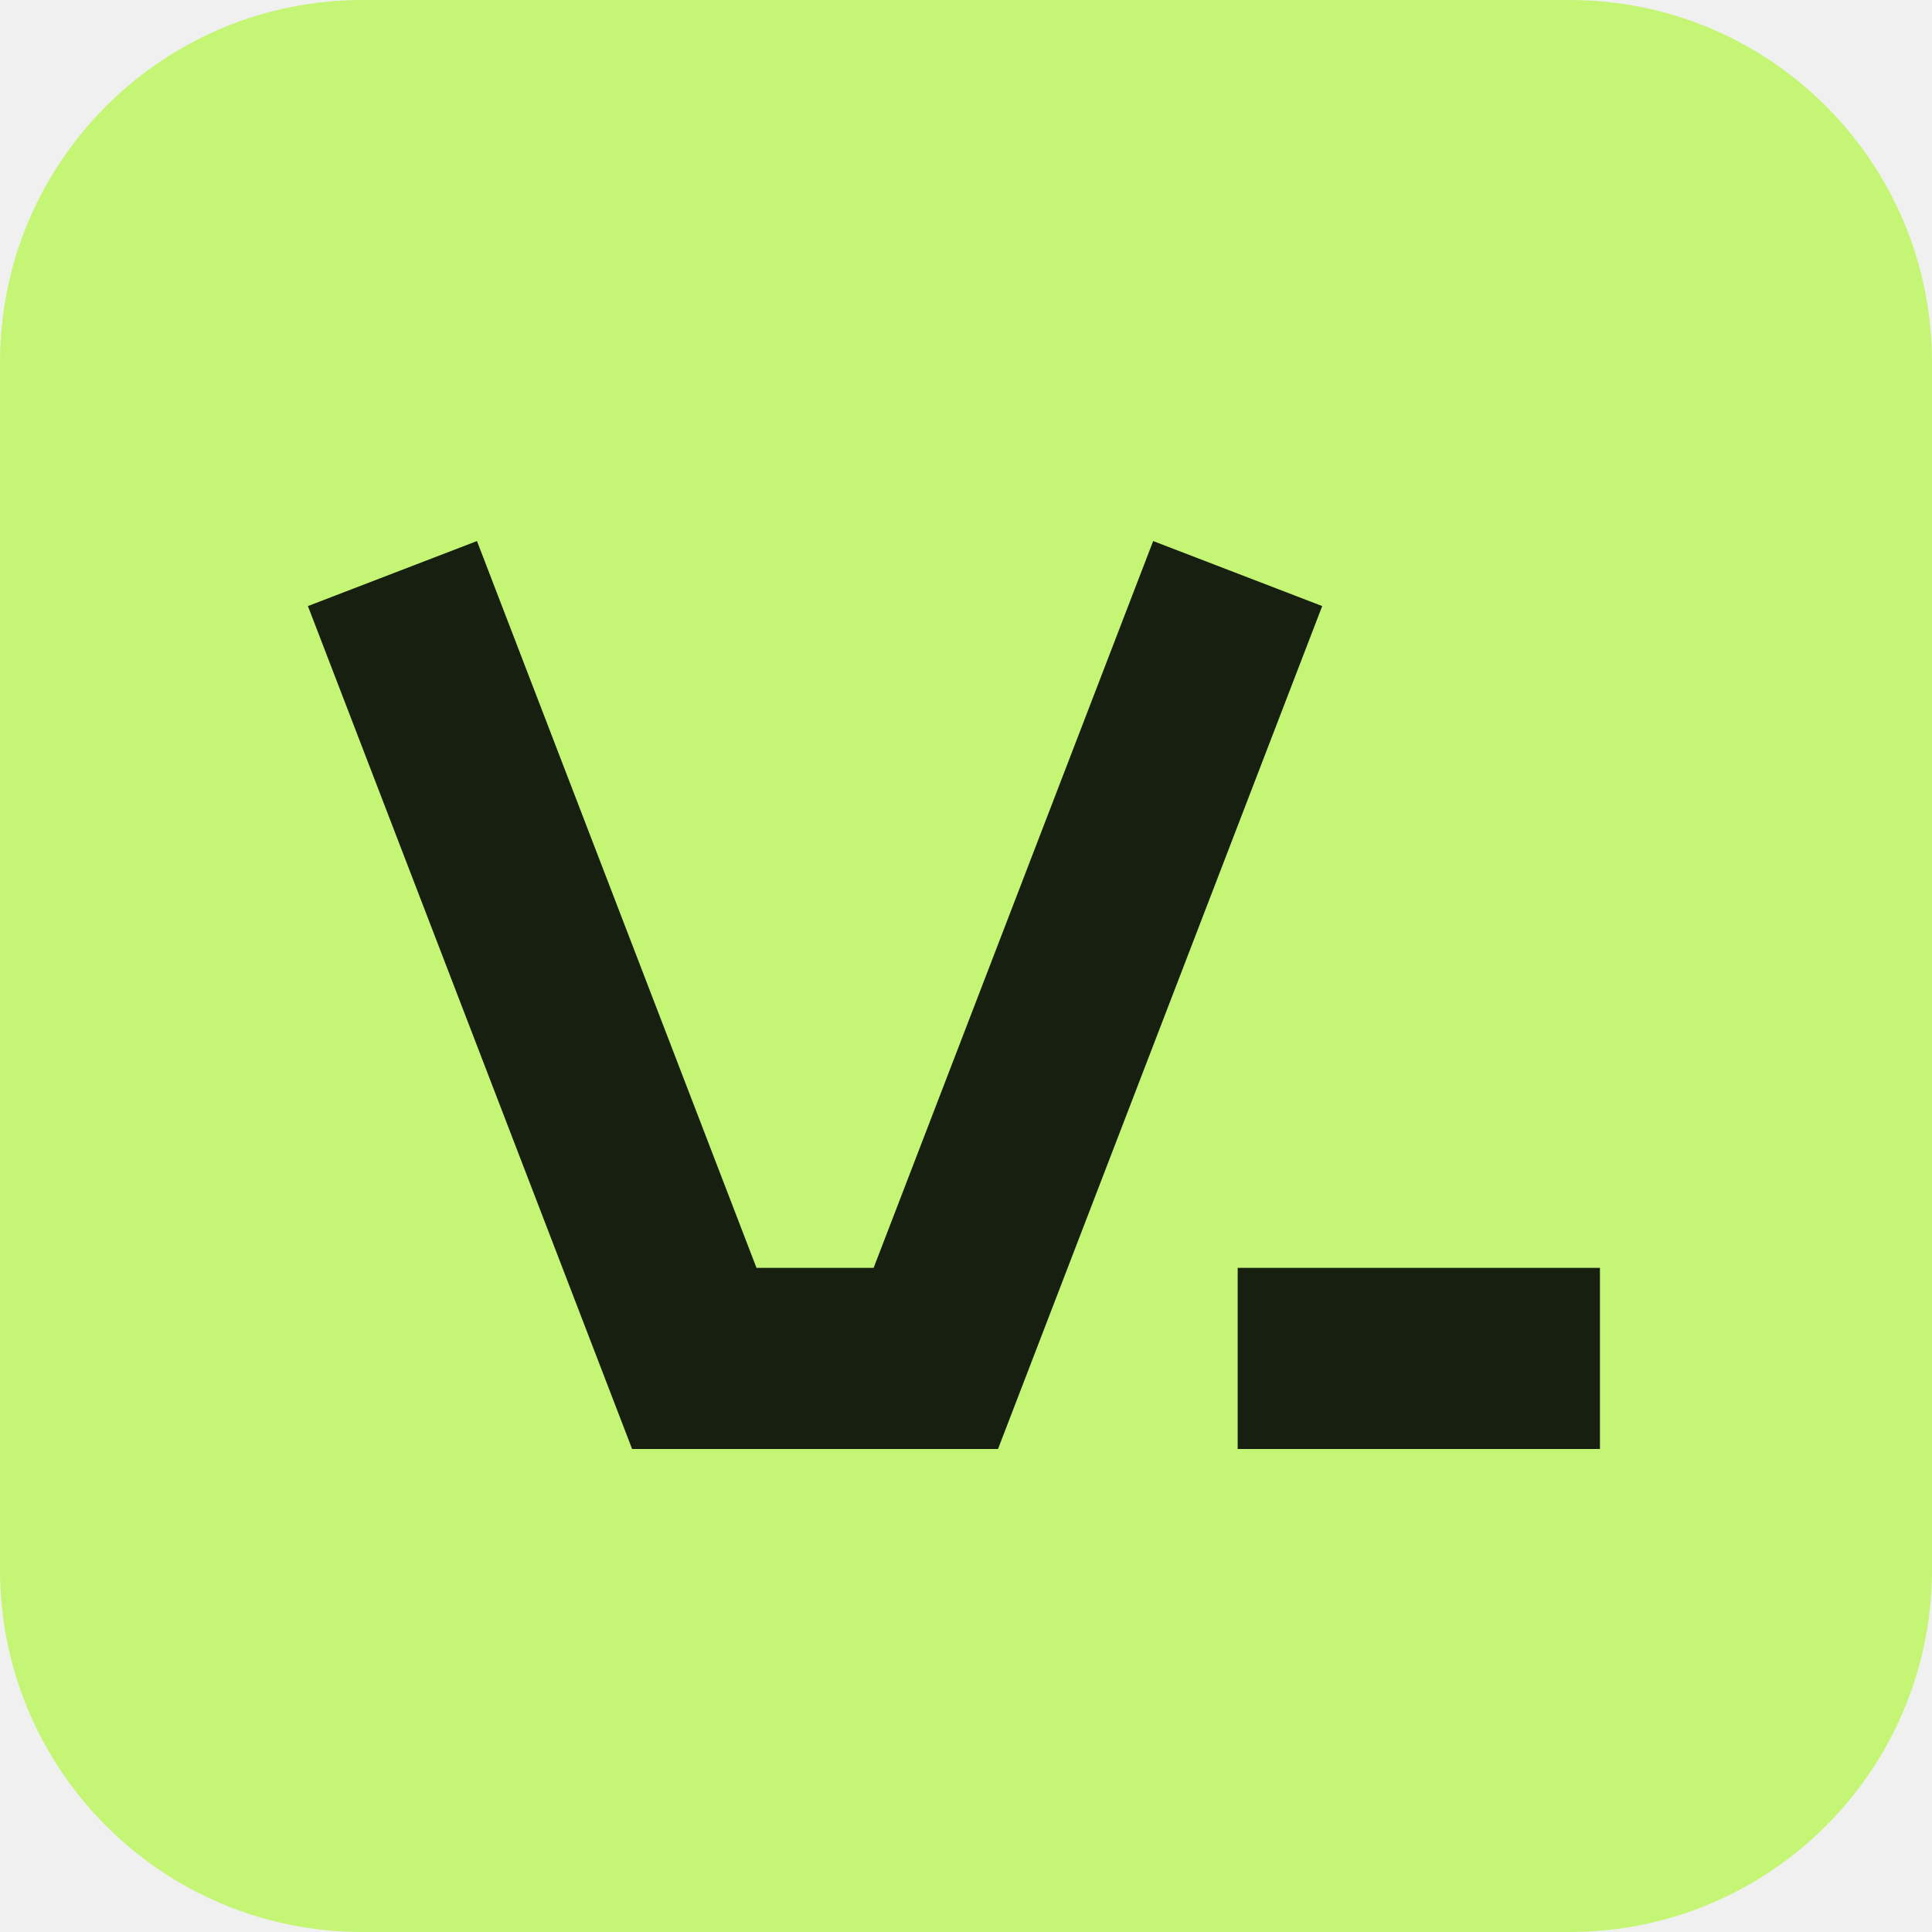
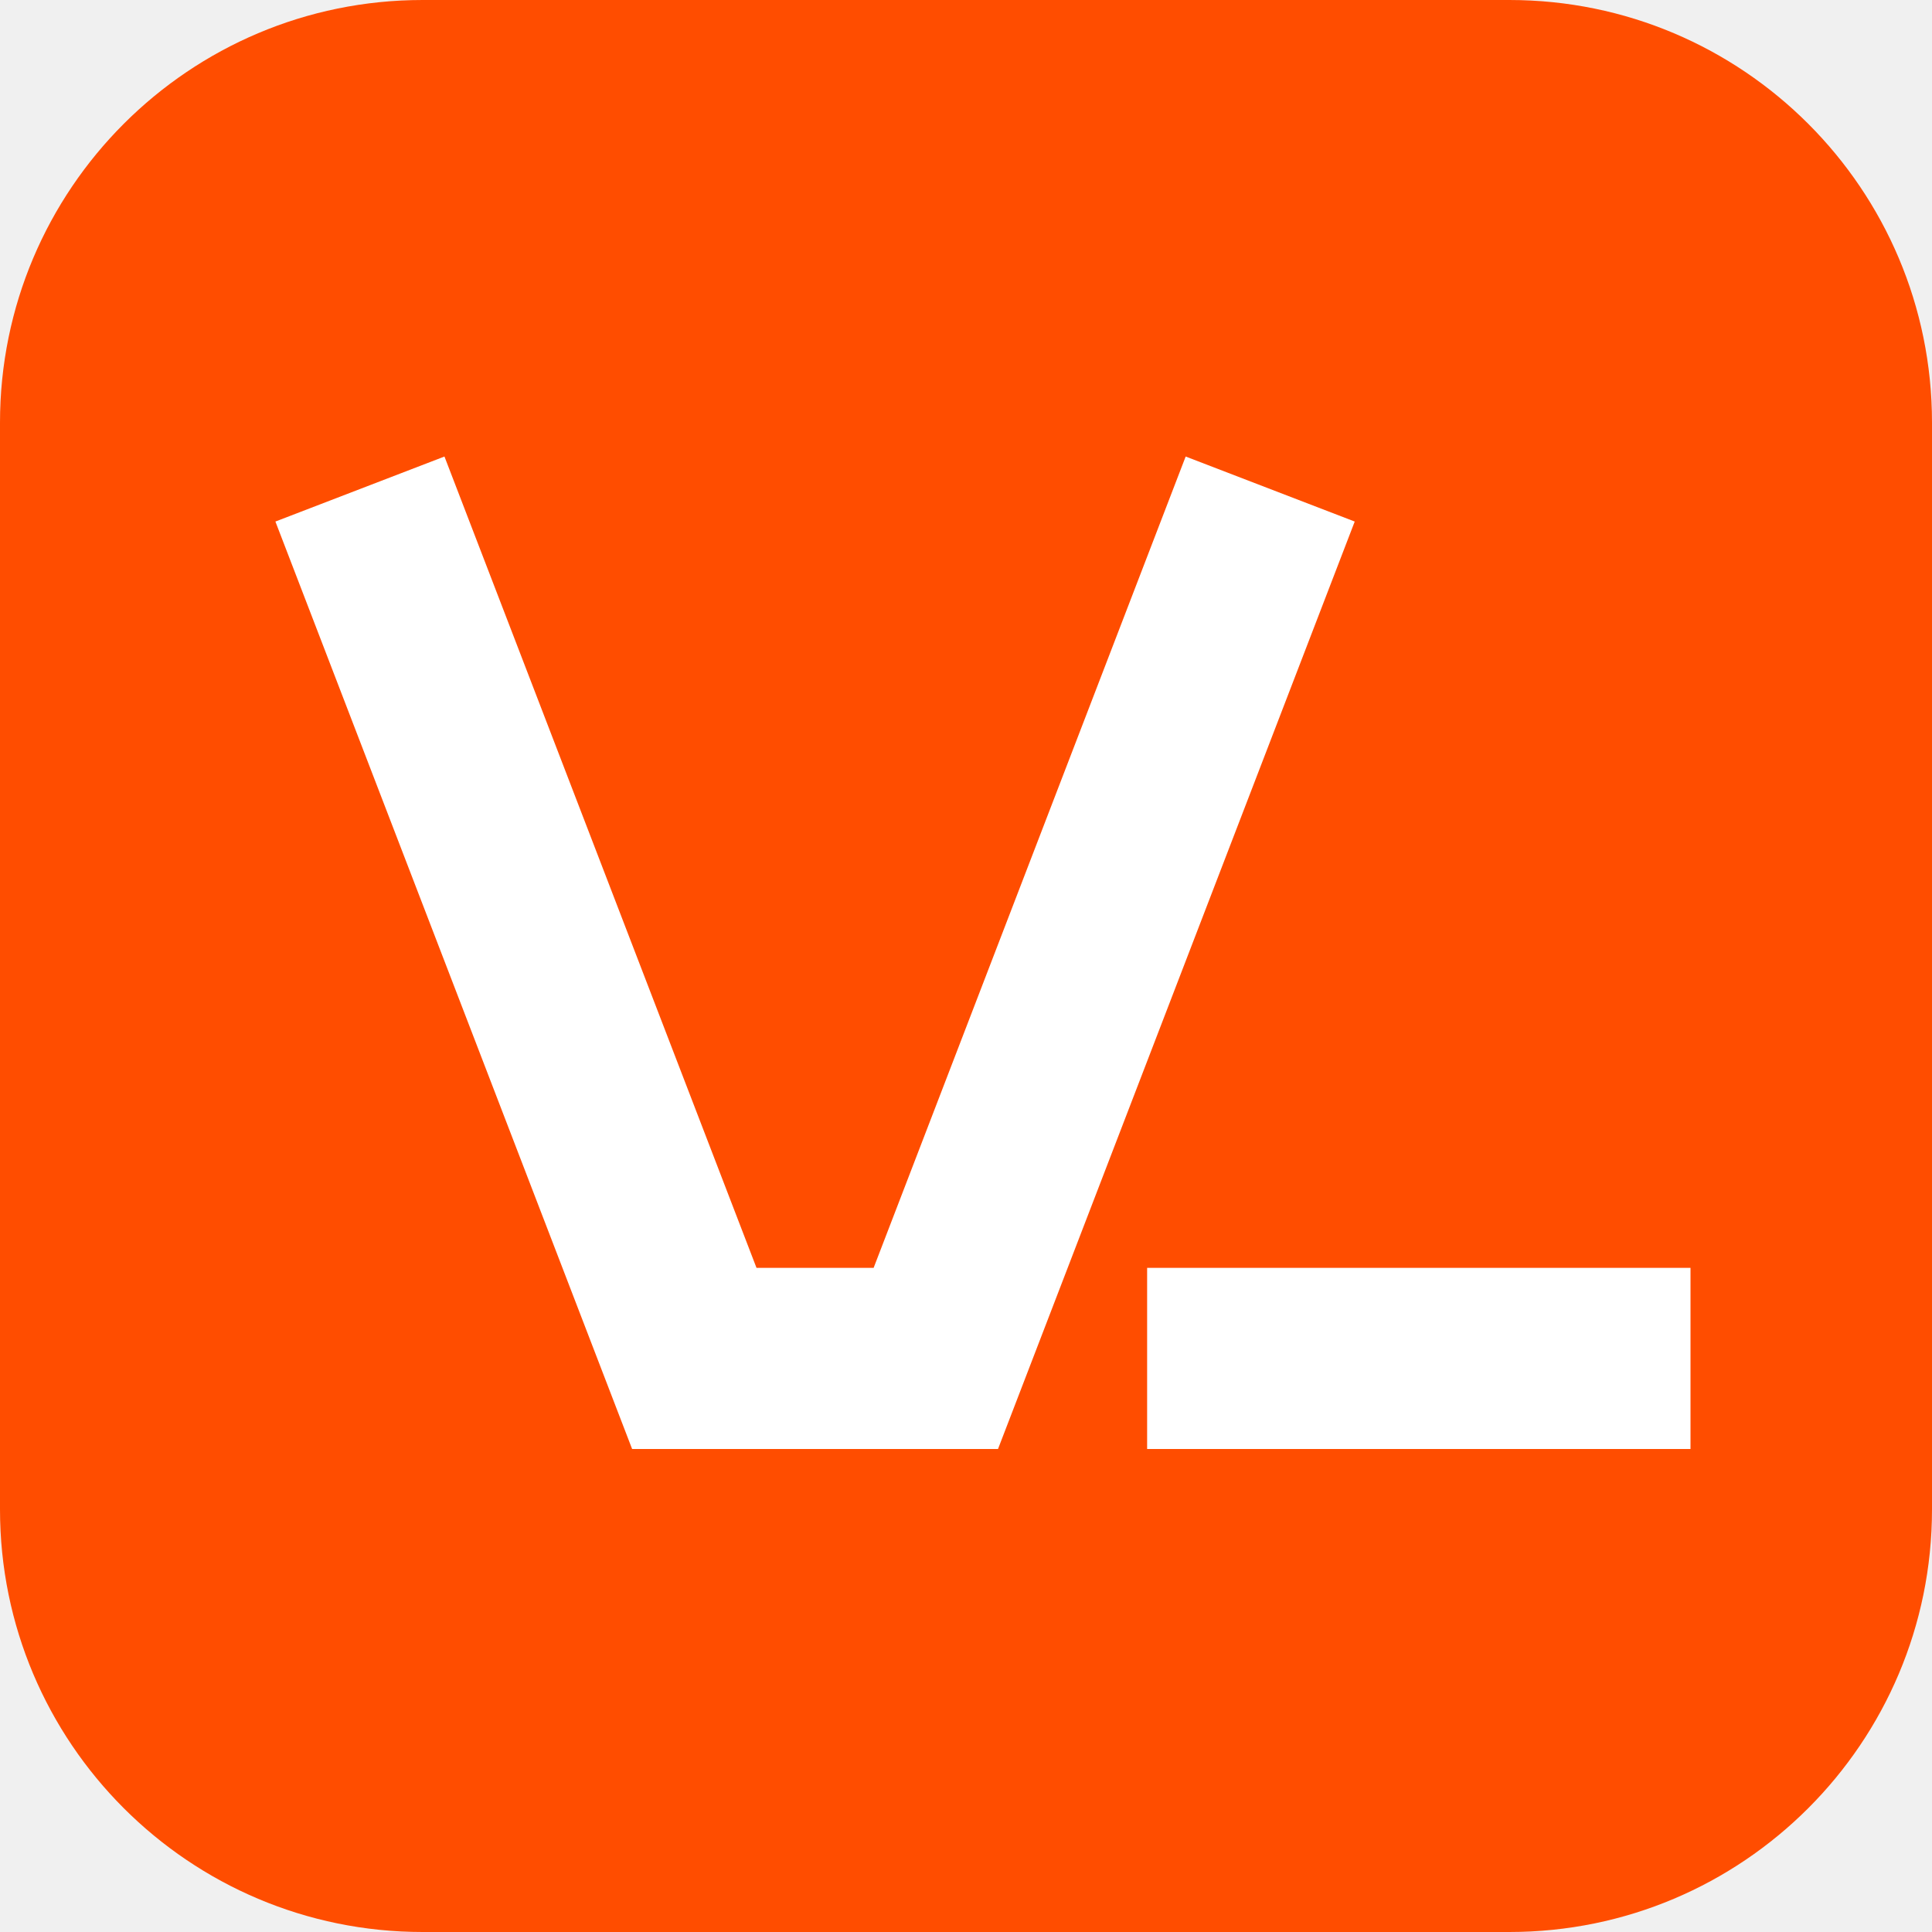
<svg xmlns="http://www.w3.org/2000/svg" viewBox="0 0 64 64">
-   <rect width="64" height="64" rx="12" fill="#c5f575" />
-   <path d="M13 19l10 26h8l10-26M41 45h12" fill="none" stroke="#172010" stroke-width="6" />
+   <rect width="64" height="64" rx="14" fill="#ff4d00" />
+   <path d="M13 19l10 26h8l10-26M41 45h12" fill="none" stroke="#fff" stroke-width="6" stroke-linecap="square" />
</svg>
